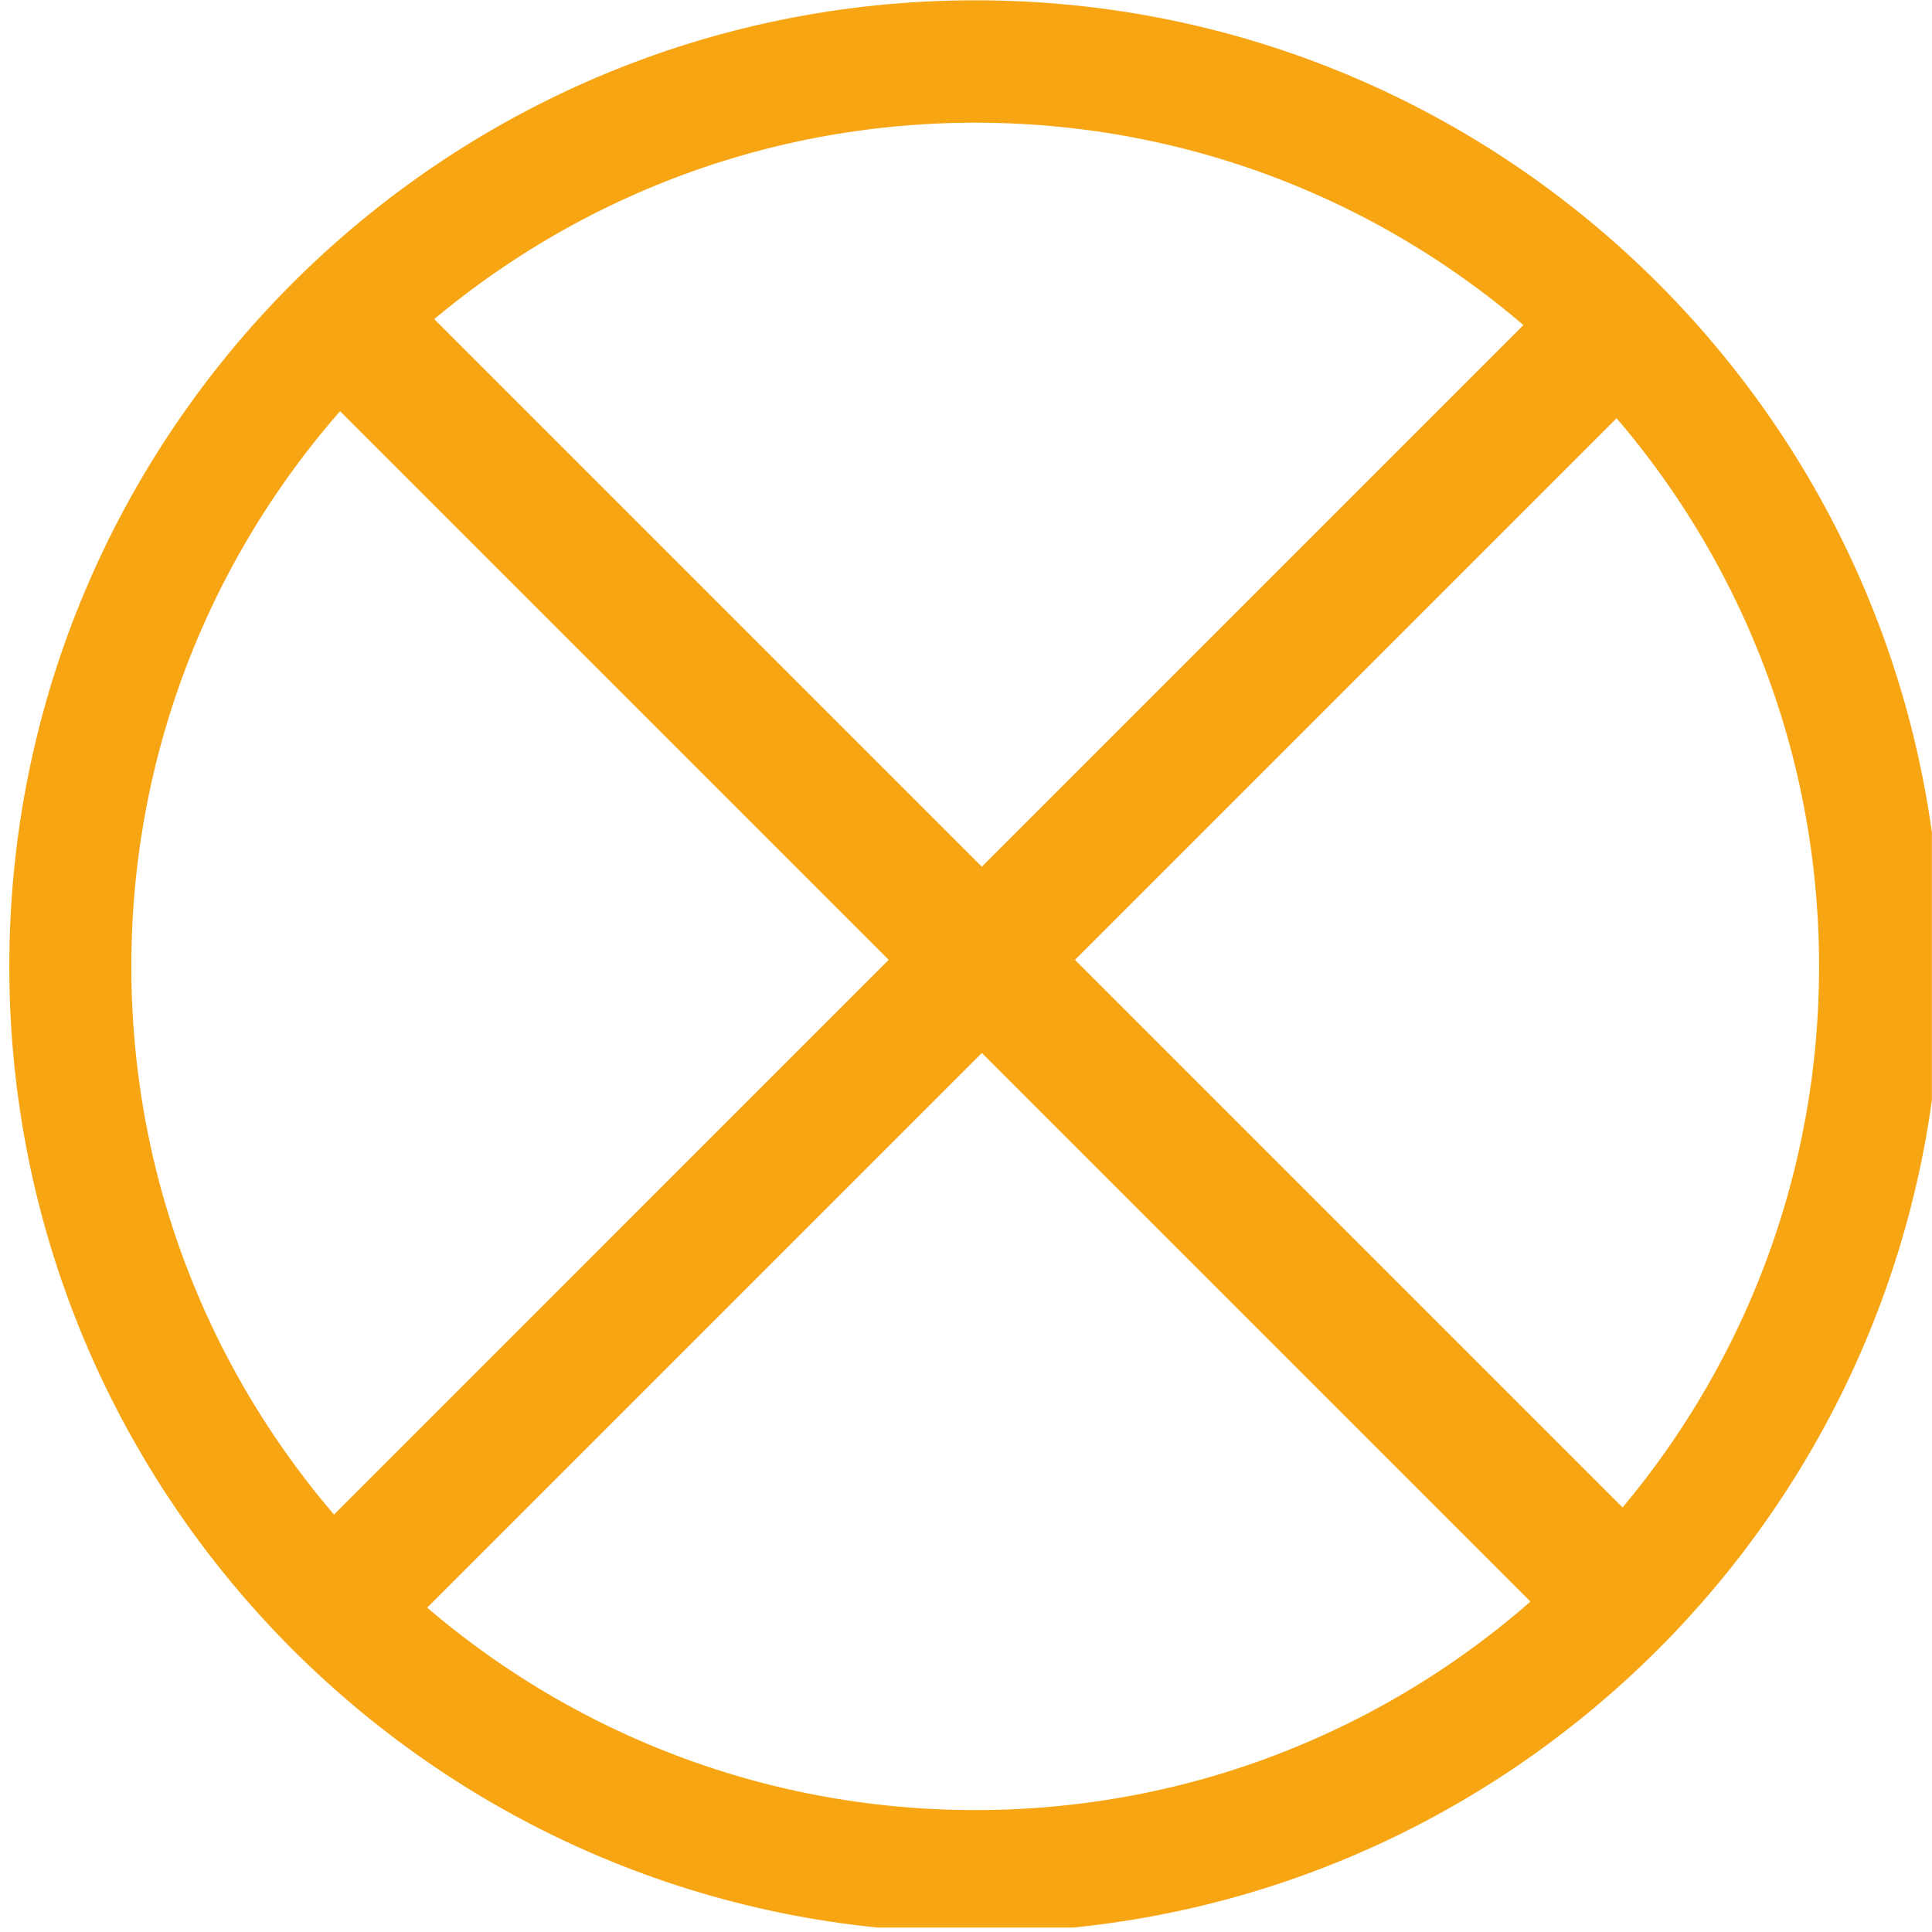
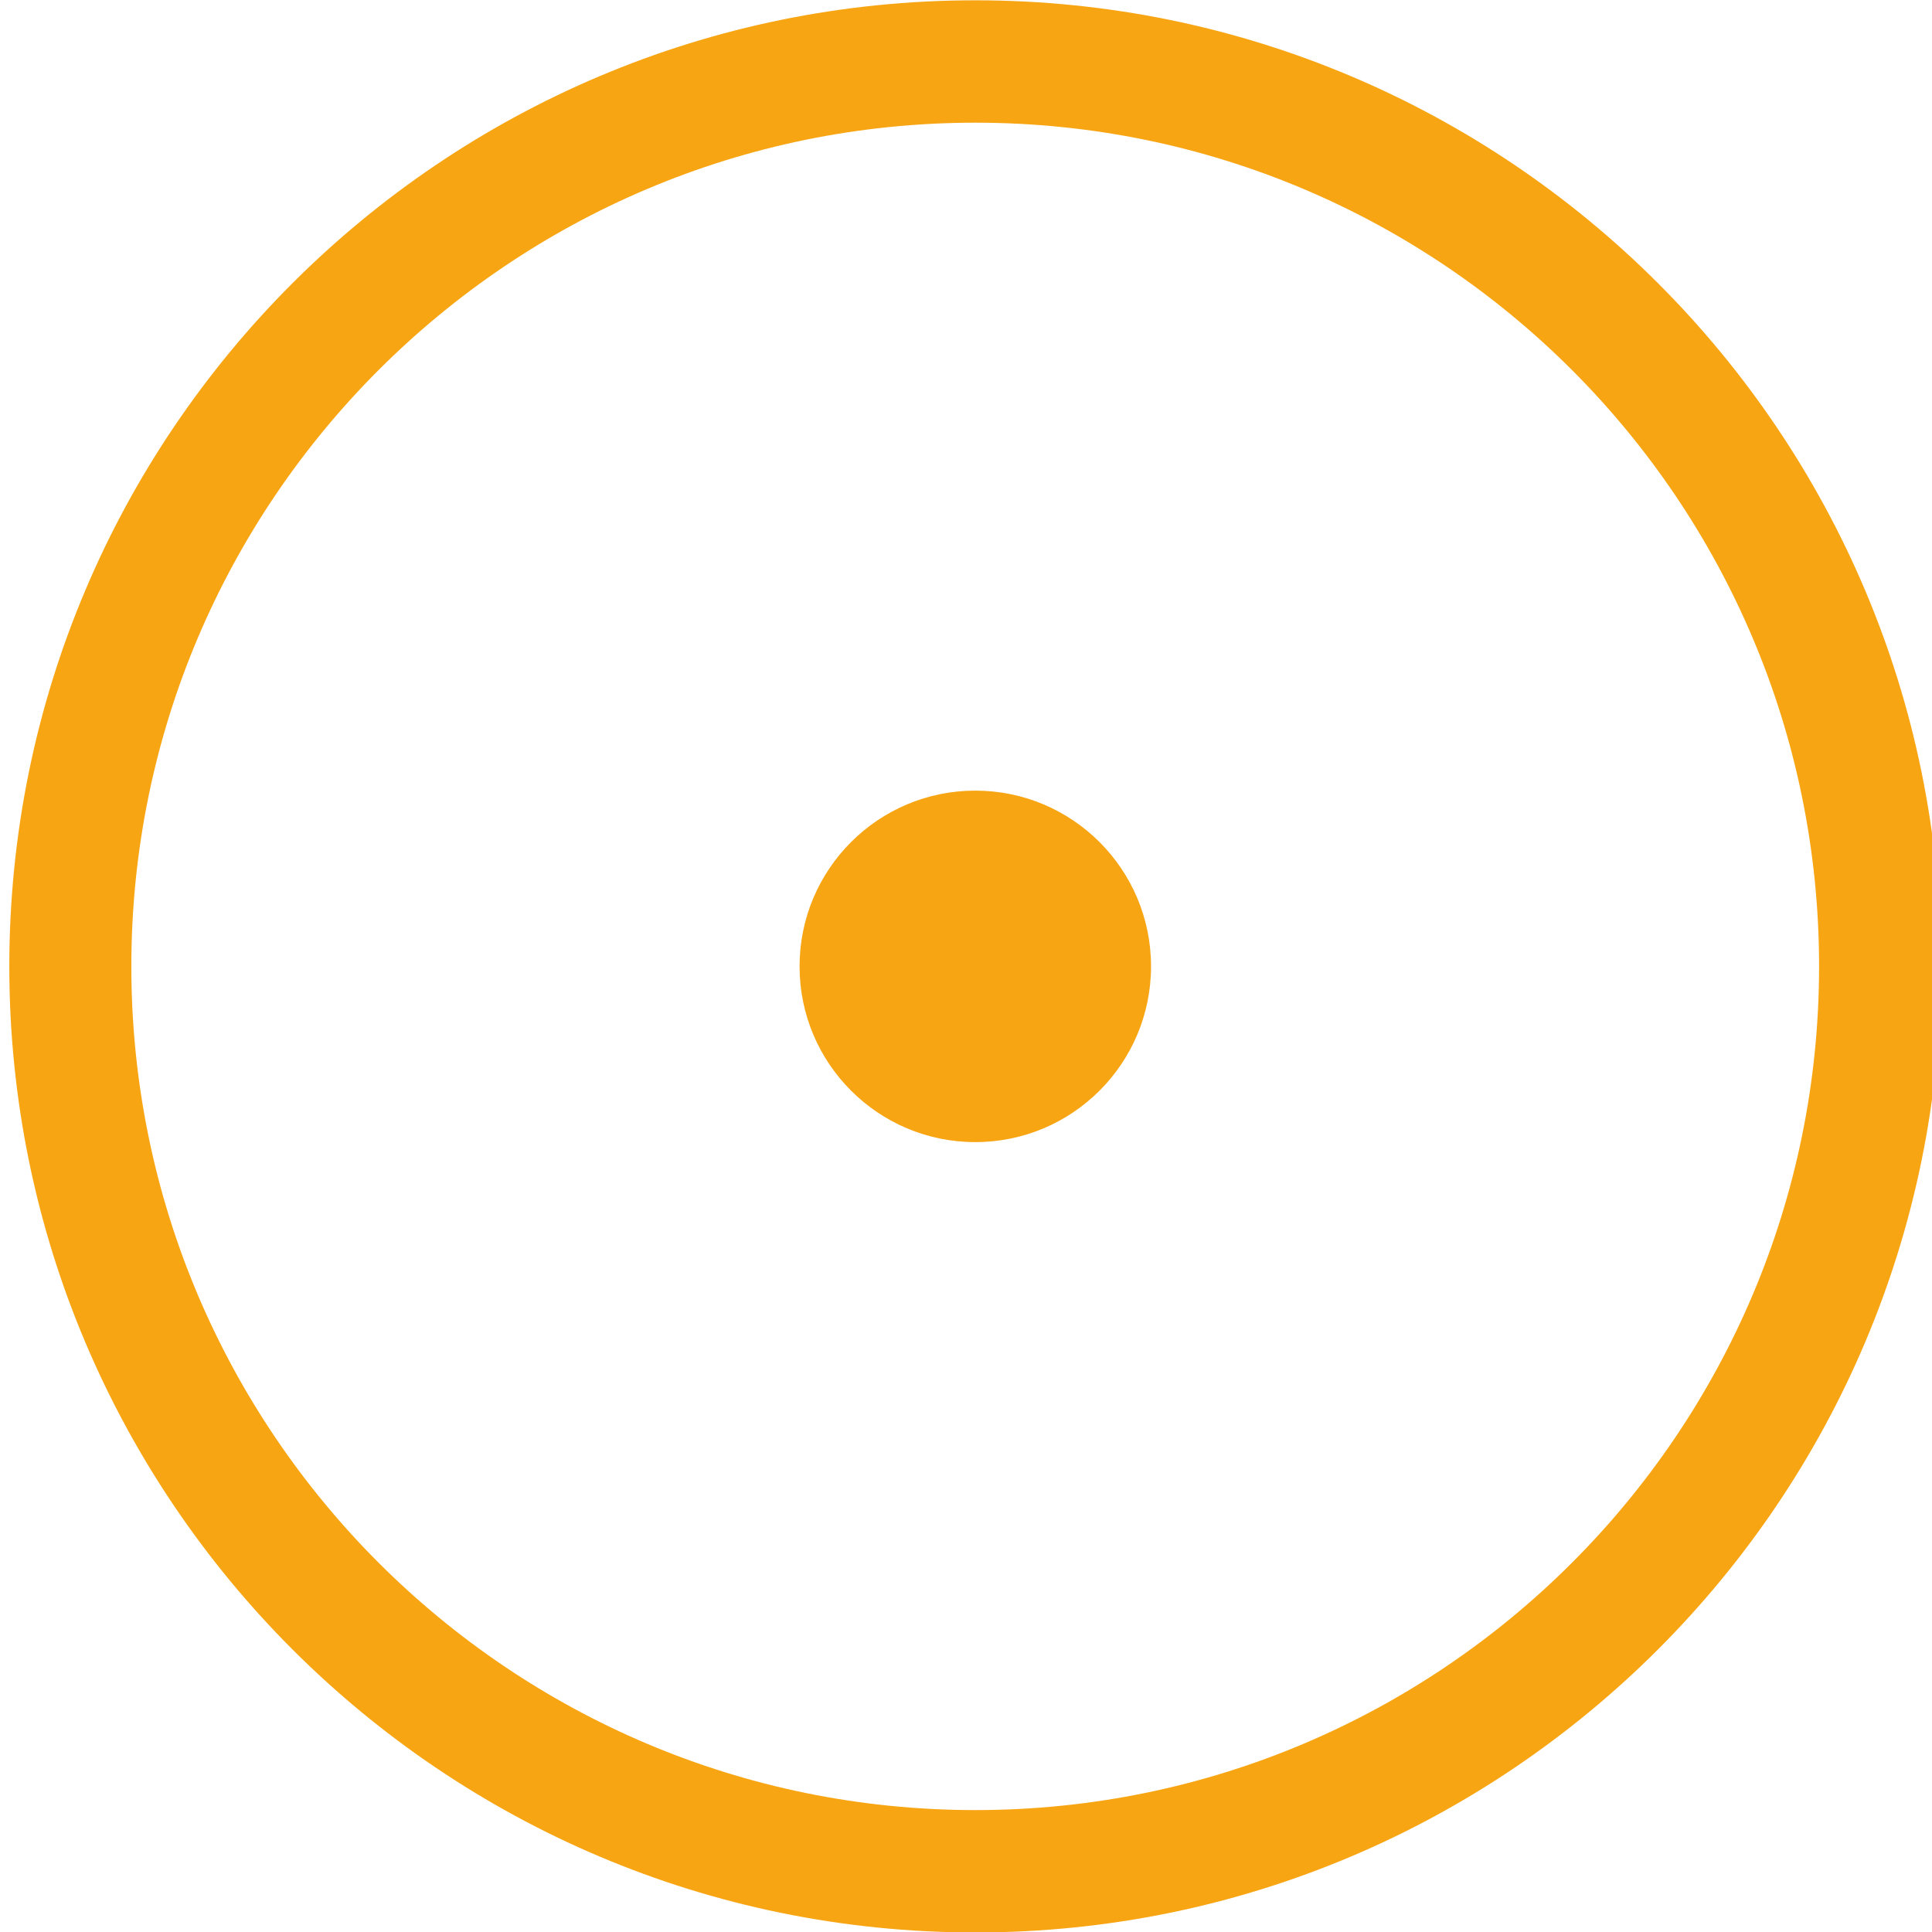
- <svg xmlns="http://www.w3.org/2000/svg" width="100%" height="100%" viewBox="0 0 11 11" version="1.1" xml:space="preserve" style="fill-rule:evenodd;clip-rule:evenodd;">
-   <g id="ArtBoard1" transform="matrix(1.04689,0,0,1.04958,1.09792,1.54544)">
-     <rect x="-1.049" y="-1.472" width="10.507" height="10.456" style="fill:none;" />
-     <clipPath id="_clip1">
-       <rect x="-1.049" y="-1.472" width="10.507" height="10.456" />
-     </clipPath>
-     <g clip-path="url(#_clip1)">
-       <g transform="matrix(0.955206,0,0,-0.952762,-26.7723,233.392)">
-         <g id="Ebene-1">
-           <g id="g8977-9-85-6-59">
-             <path id="path7494-7-13-5-8" d="M28.789,237.313L36.176,244.7" style="fill:none;fill-rule:nonzero;stroke:rgb(247,165,19);stroke-width:0.75px;" />
-             <g transform="matrix(1.99654,0,0,-1.99654,25.749,247.839)">
-               <path d="M3.373,0.667C4.893,0.667 6.127,1.901 6.127,3.422C6.127,4.942 4.893,6.177 3.373,6.177C1.852,6.177 0.618,4.942 0.618,3.422C0.618,1.901 1.852,0.667 3.373,0.667ZM3.373,1.016C4.701,1.016 5.779,2.094 5.779,3.422C5.779,4.75 4.701,5.828 3.373,5.828C2.045,5.828 0.966,4.75 0.966,3.422C0.966,2.094 2.045,1.016 3.373,1.016Z" style="fill:rgb(247,165,19);" />
-             </g>
-             <path id="path7496-6-99-1-3" d="M28.795,244.769L36.27,237.294" style="fill:none;fill-rule:nonzero;stroke:rgb(247,165,19);stroke-width:0.75px;" />
-           </g>
-         </g>
-       </g>
+ <svg xmlns="http://www.w3.org/2000/svg" width="100%" height="100%" viewBox="0 0 11 11" version="1.1" xml:space="preserve" style="fill-rule:evenodd;clip-rule:evenodd;stroke-linejoin:round;stroke-miterlimit:2;">
+   <g transform="matrix(1.99653,0,0,1.99654,-1.18085,-1.32997)">
+     <path d="M3.373,0.667C4.893,0.667 6.127,1.901 6.127,3.422C6.127,4.942 4.893,6.177 3.373,6.177C1.852,6.177 0.618,4.942 0.618,3.422C0.618,1.901 1.852,0.667 3.373,0.667ZM3.373,1.016C4.701,1.016 5.779,2.094 5.779,3.422C5.779,4.75 4.701,5.828 3.373,5.828C2.045,5.828 0.966,4.75 0.966,3.422C0.966,2.094 2.045,1.016 3.373,1.016Z" style="fill:rgb(247,165,19);" />
+   </g>
+   <g transform="matrix(1.37251,0,0,1.54172,-1.71584,-2.73069)">
+     <ellipse cx="5.296" cy="5.34" rx="0.729" ry="0.649" style="fill:rgb(247,165,19);" />
+   </g>
+   <g id="ArtBoard1">
    </g>
-   </g>
</svg>
